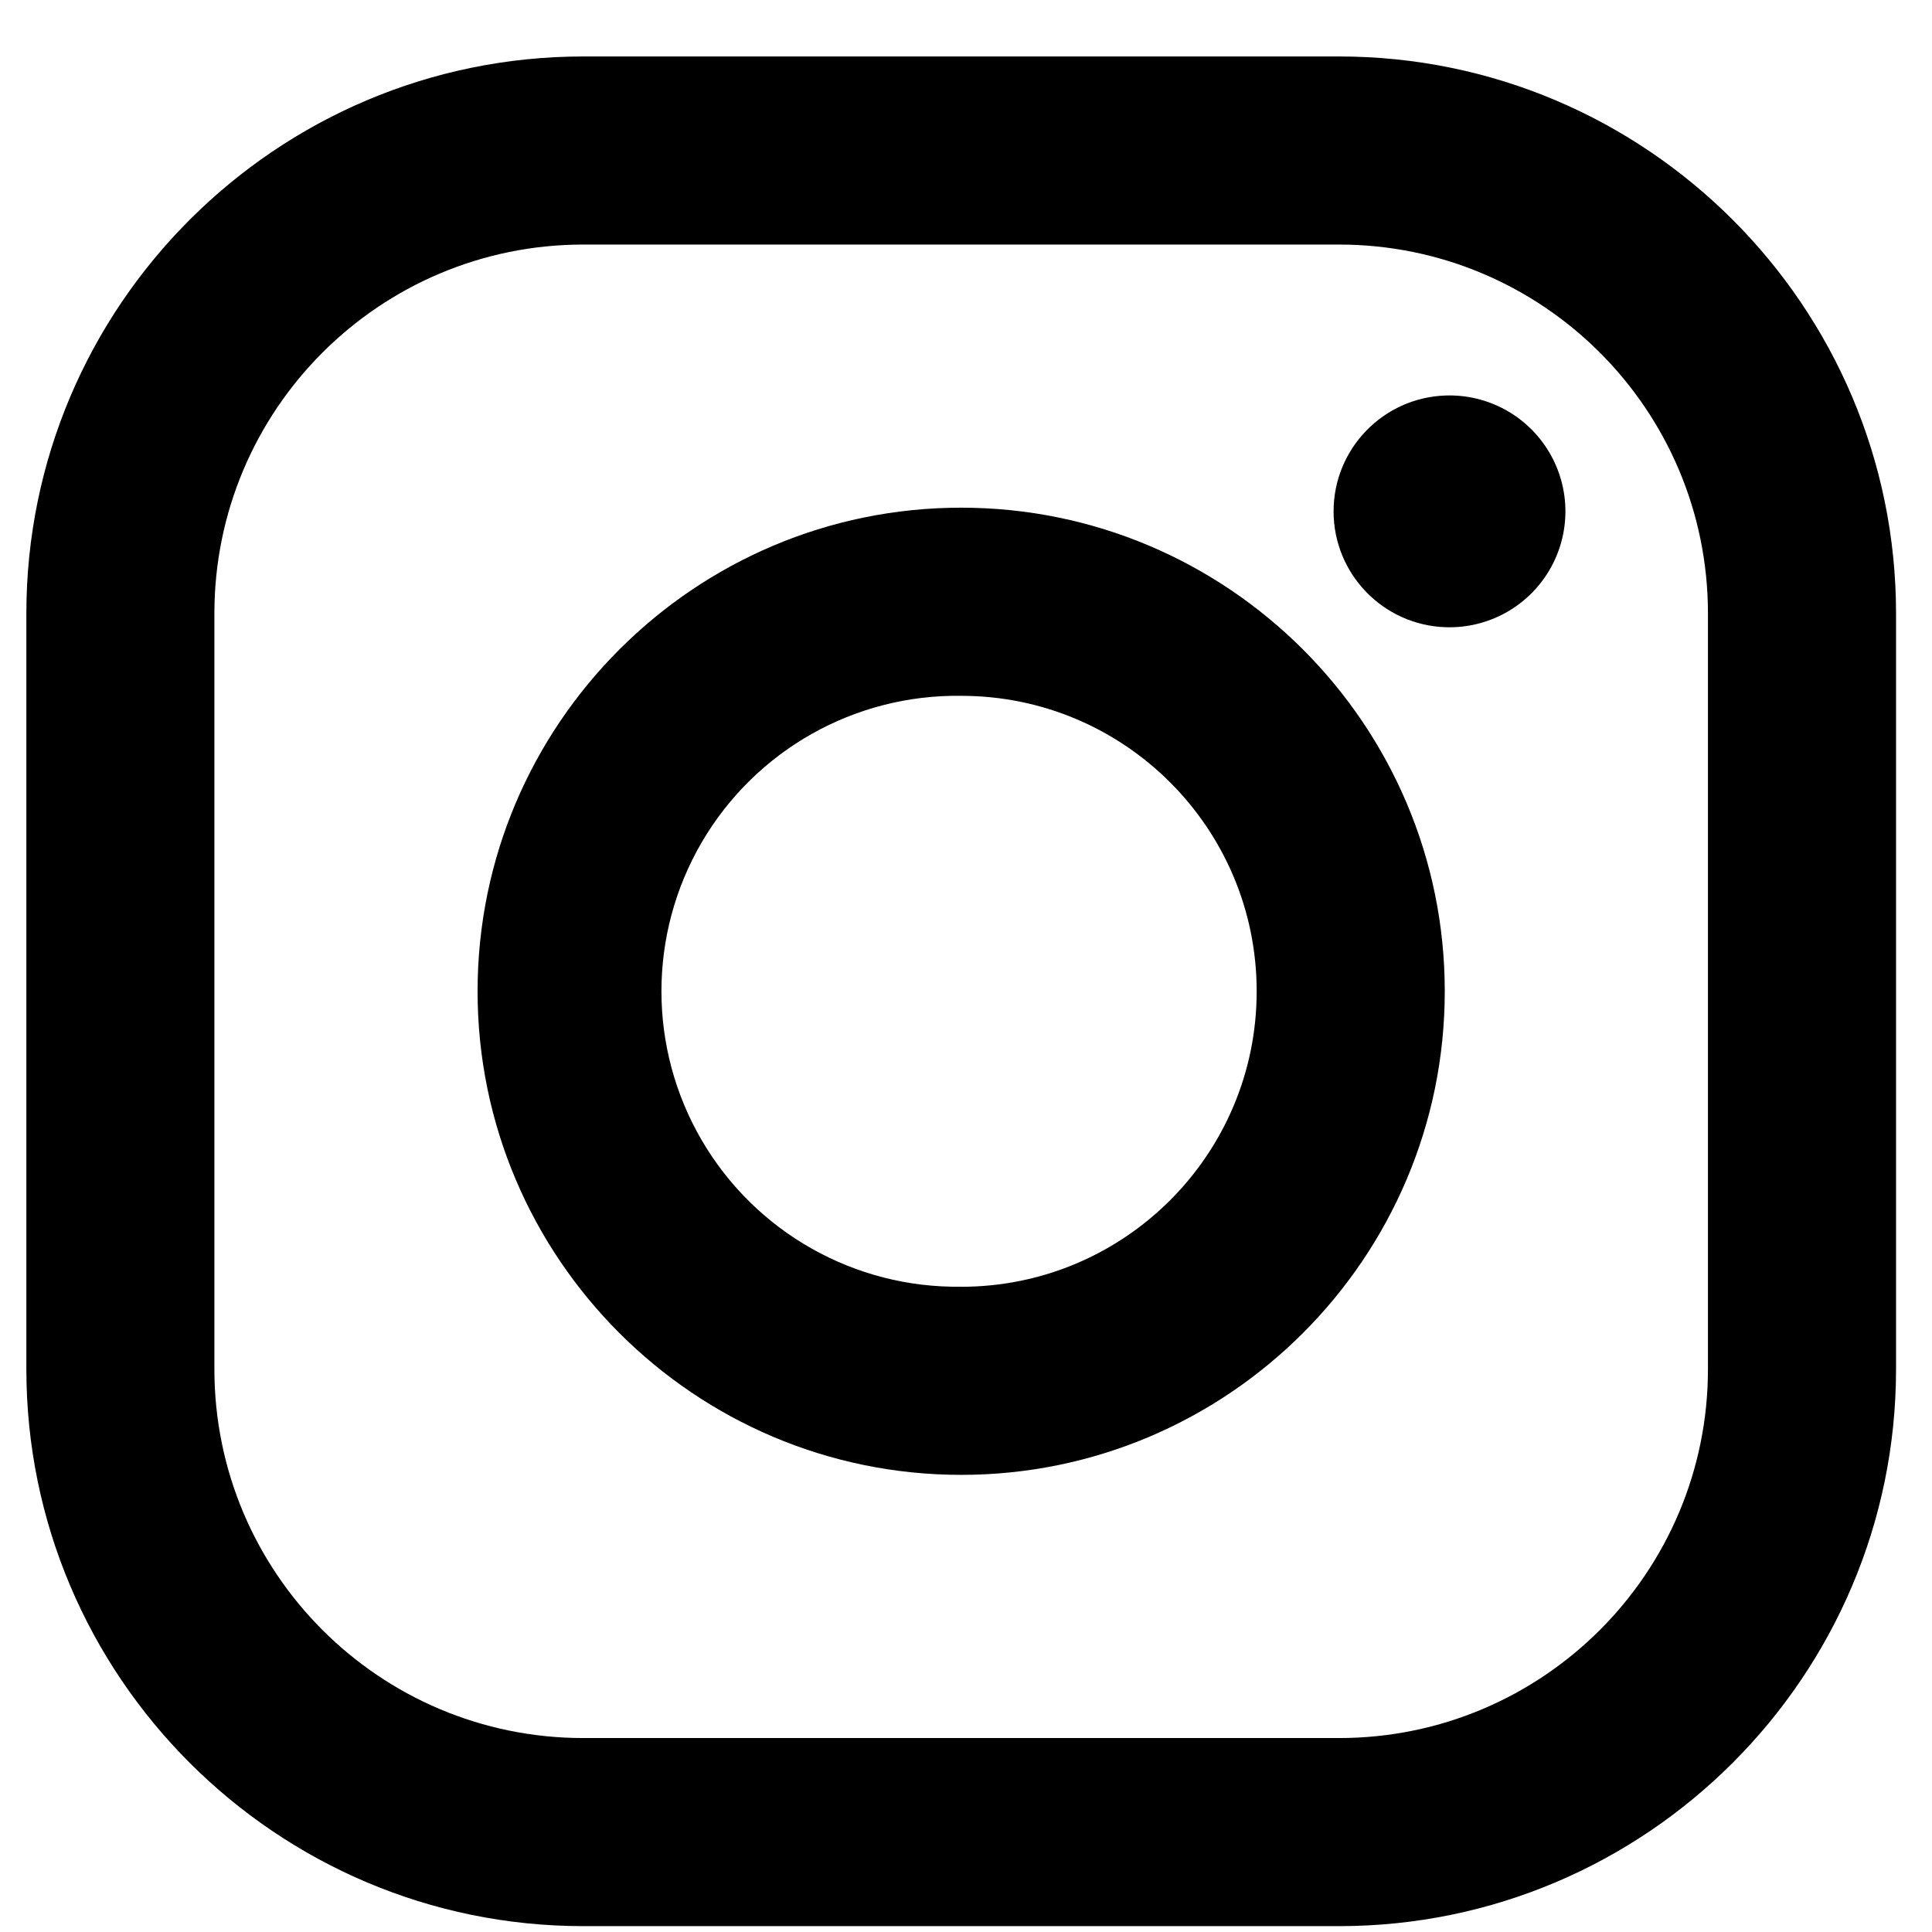
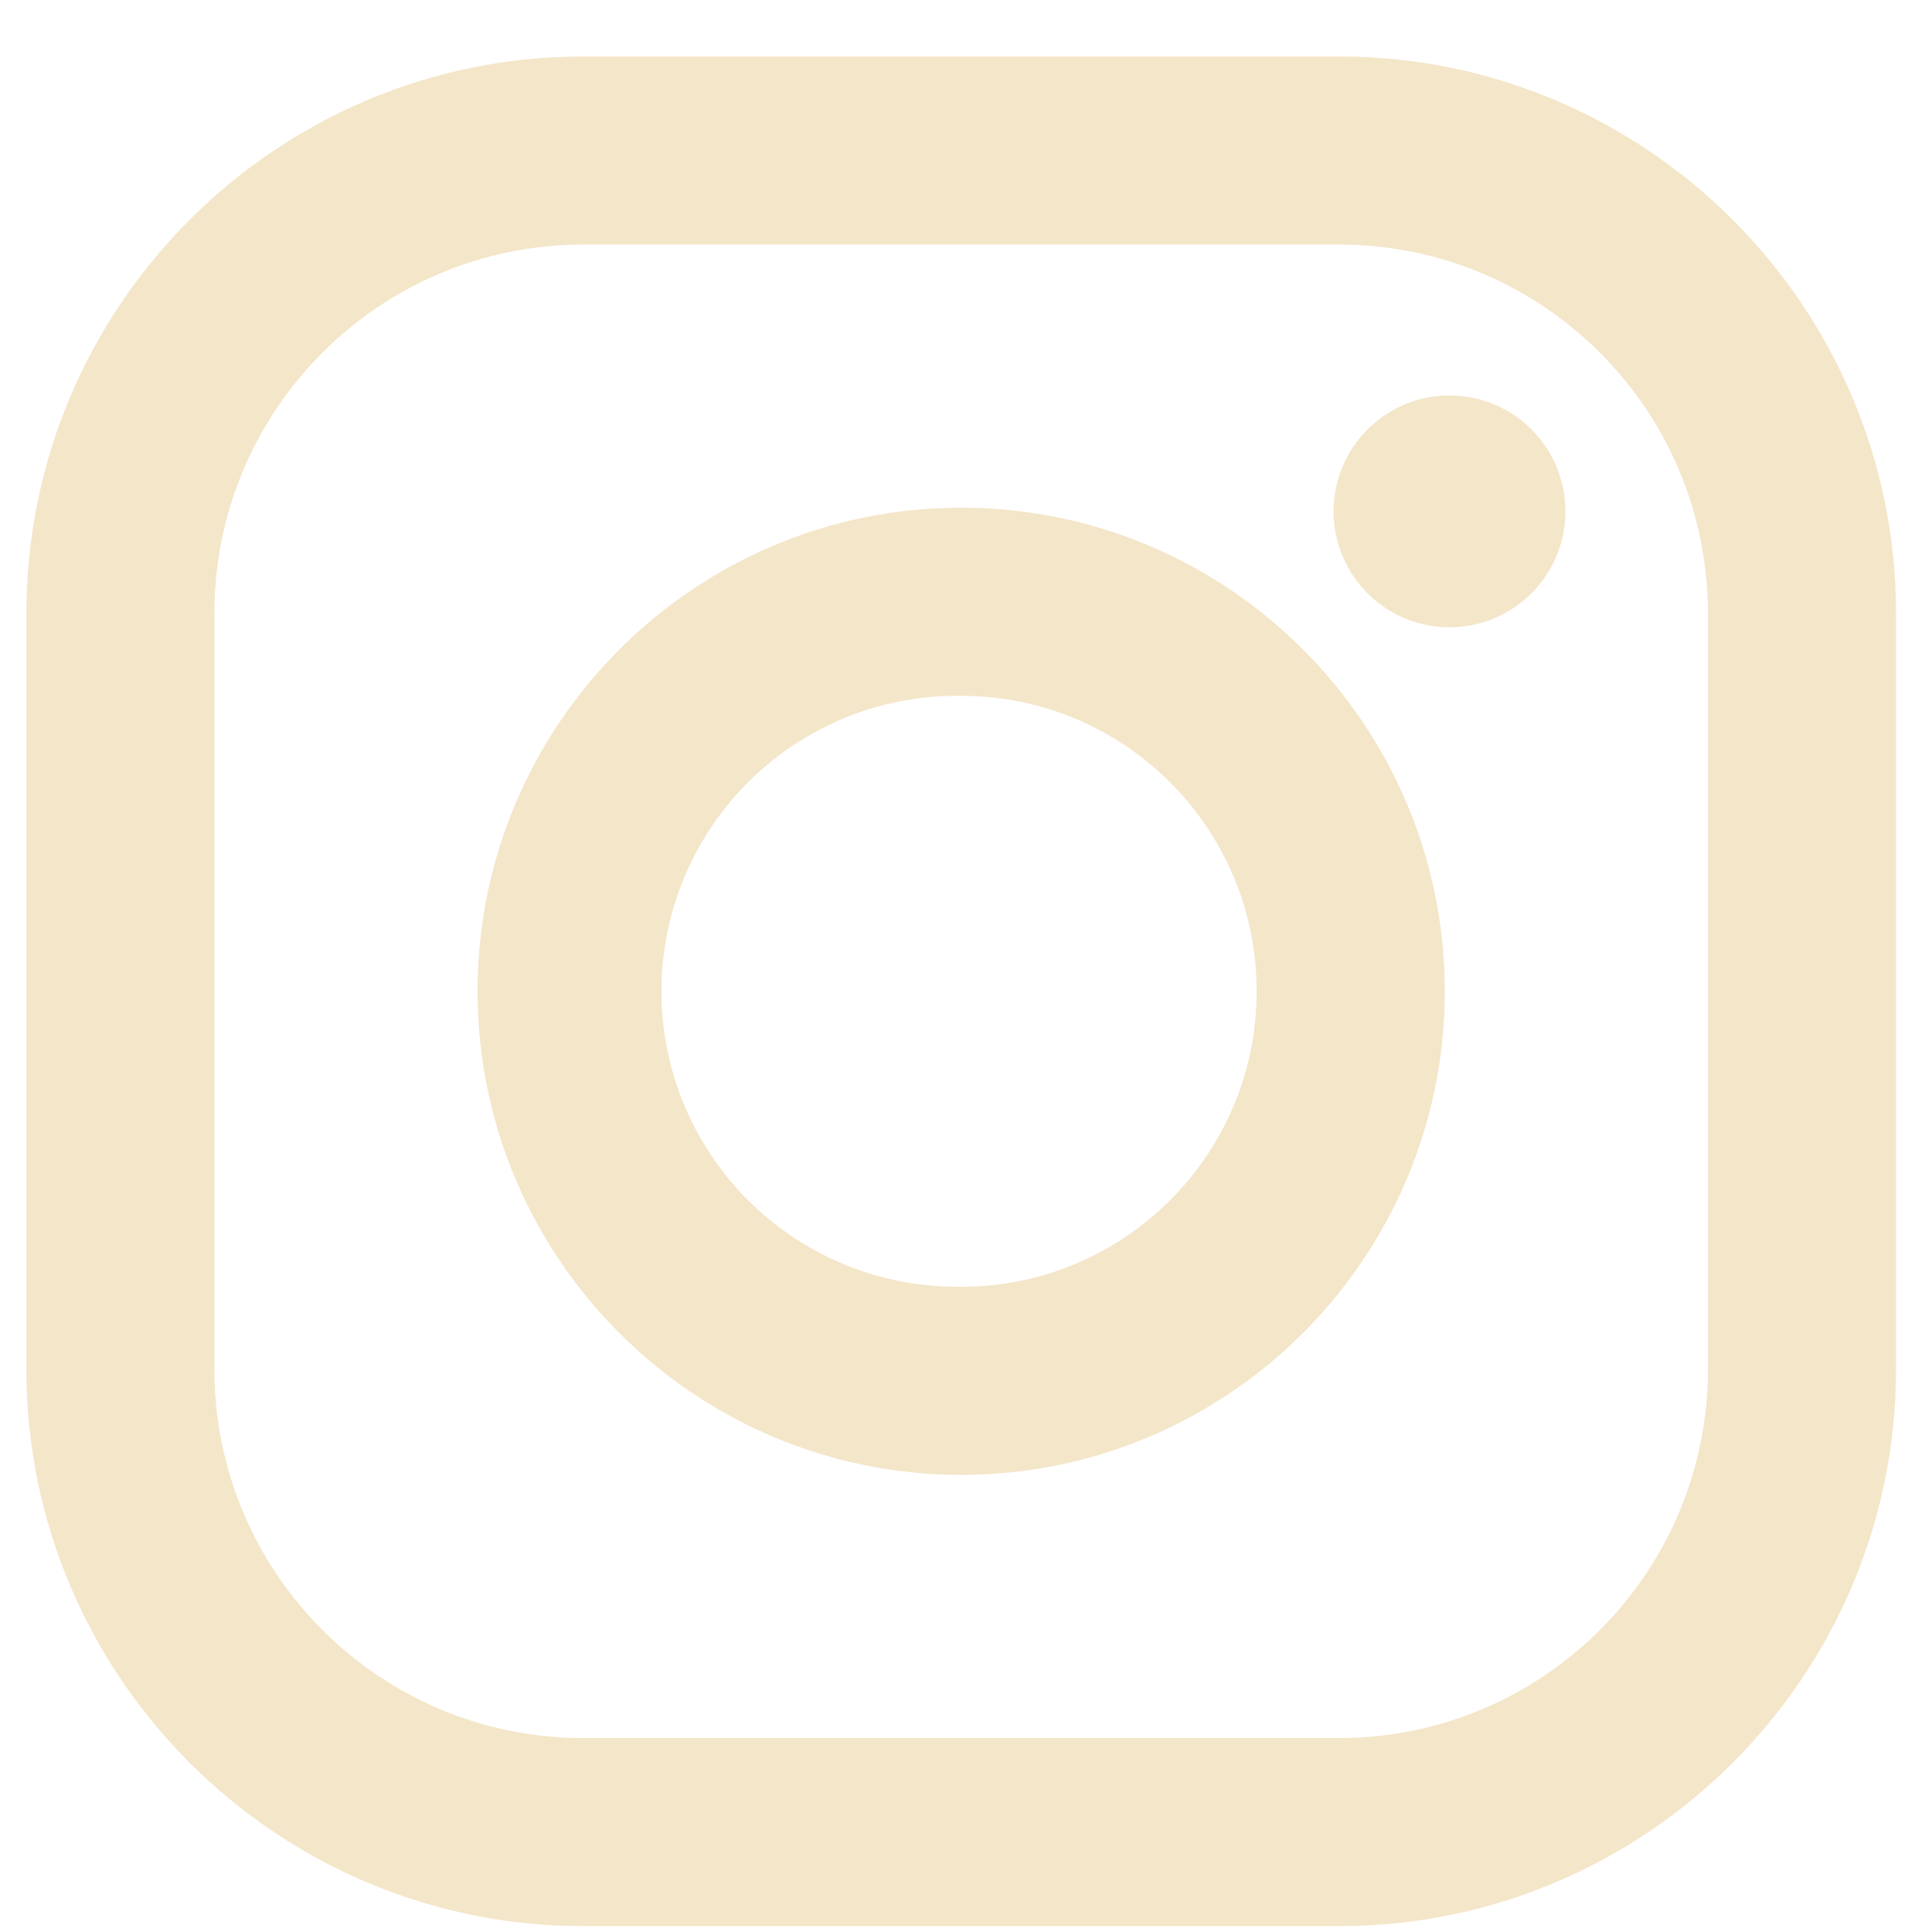
- <svg xmlns="http://www.w3.org/2000/svg" viewBox="0 0 31 31" fill="currentColor">
+ <svg xmlns="http://www.w3.org/2000/svg" viewBox="0 0 31 31" fill="#F4E6C9">
  <path d="M21.486.906H9.36C4.432.906.423 4.915.423 9.843v12.126c0 4.928 4.009 8.937 8.937 8.937h12.126c4.928 0 8.937-4.01 8.937-8.937V9.843c0-4.928-4.01-8.937-8.937-8.937Zm5.919 21.063a5.92 5.92 0 0 1-5.92 5.919H9.36a5.92 5.92 0 0 1-5.92-5.92V9.844a5.92 5.92 0 0 1 5.92-5.92h12.126a5.92 5.92 0 0 1 5.919 5.92V21.97Z" />
  <path d="M15.423 8.146c-4.279 0-7.76 3.481-7.76 7.76 0 4.278 3.481 7.759 7.76 7.759 4.278 0 7.759-3.481 7.759-7.76 0-4.278-3.48-7.759-7.76-7.759Zm0 12.5a4.741 4.741 0 1 1 0-9.481 4.741 4.741 0 0 1 0 9.482Zm7.774-10.582a1.86 1.86 0 1 0 0-3.718 1.86 1.86 0 0 0 0 3.718Z" />
</svg>
